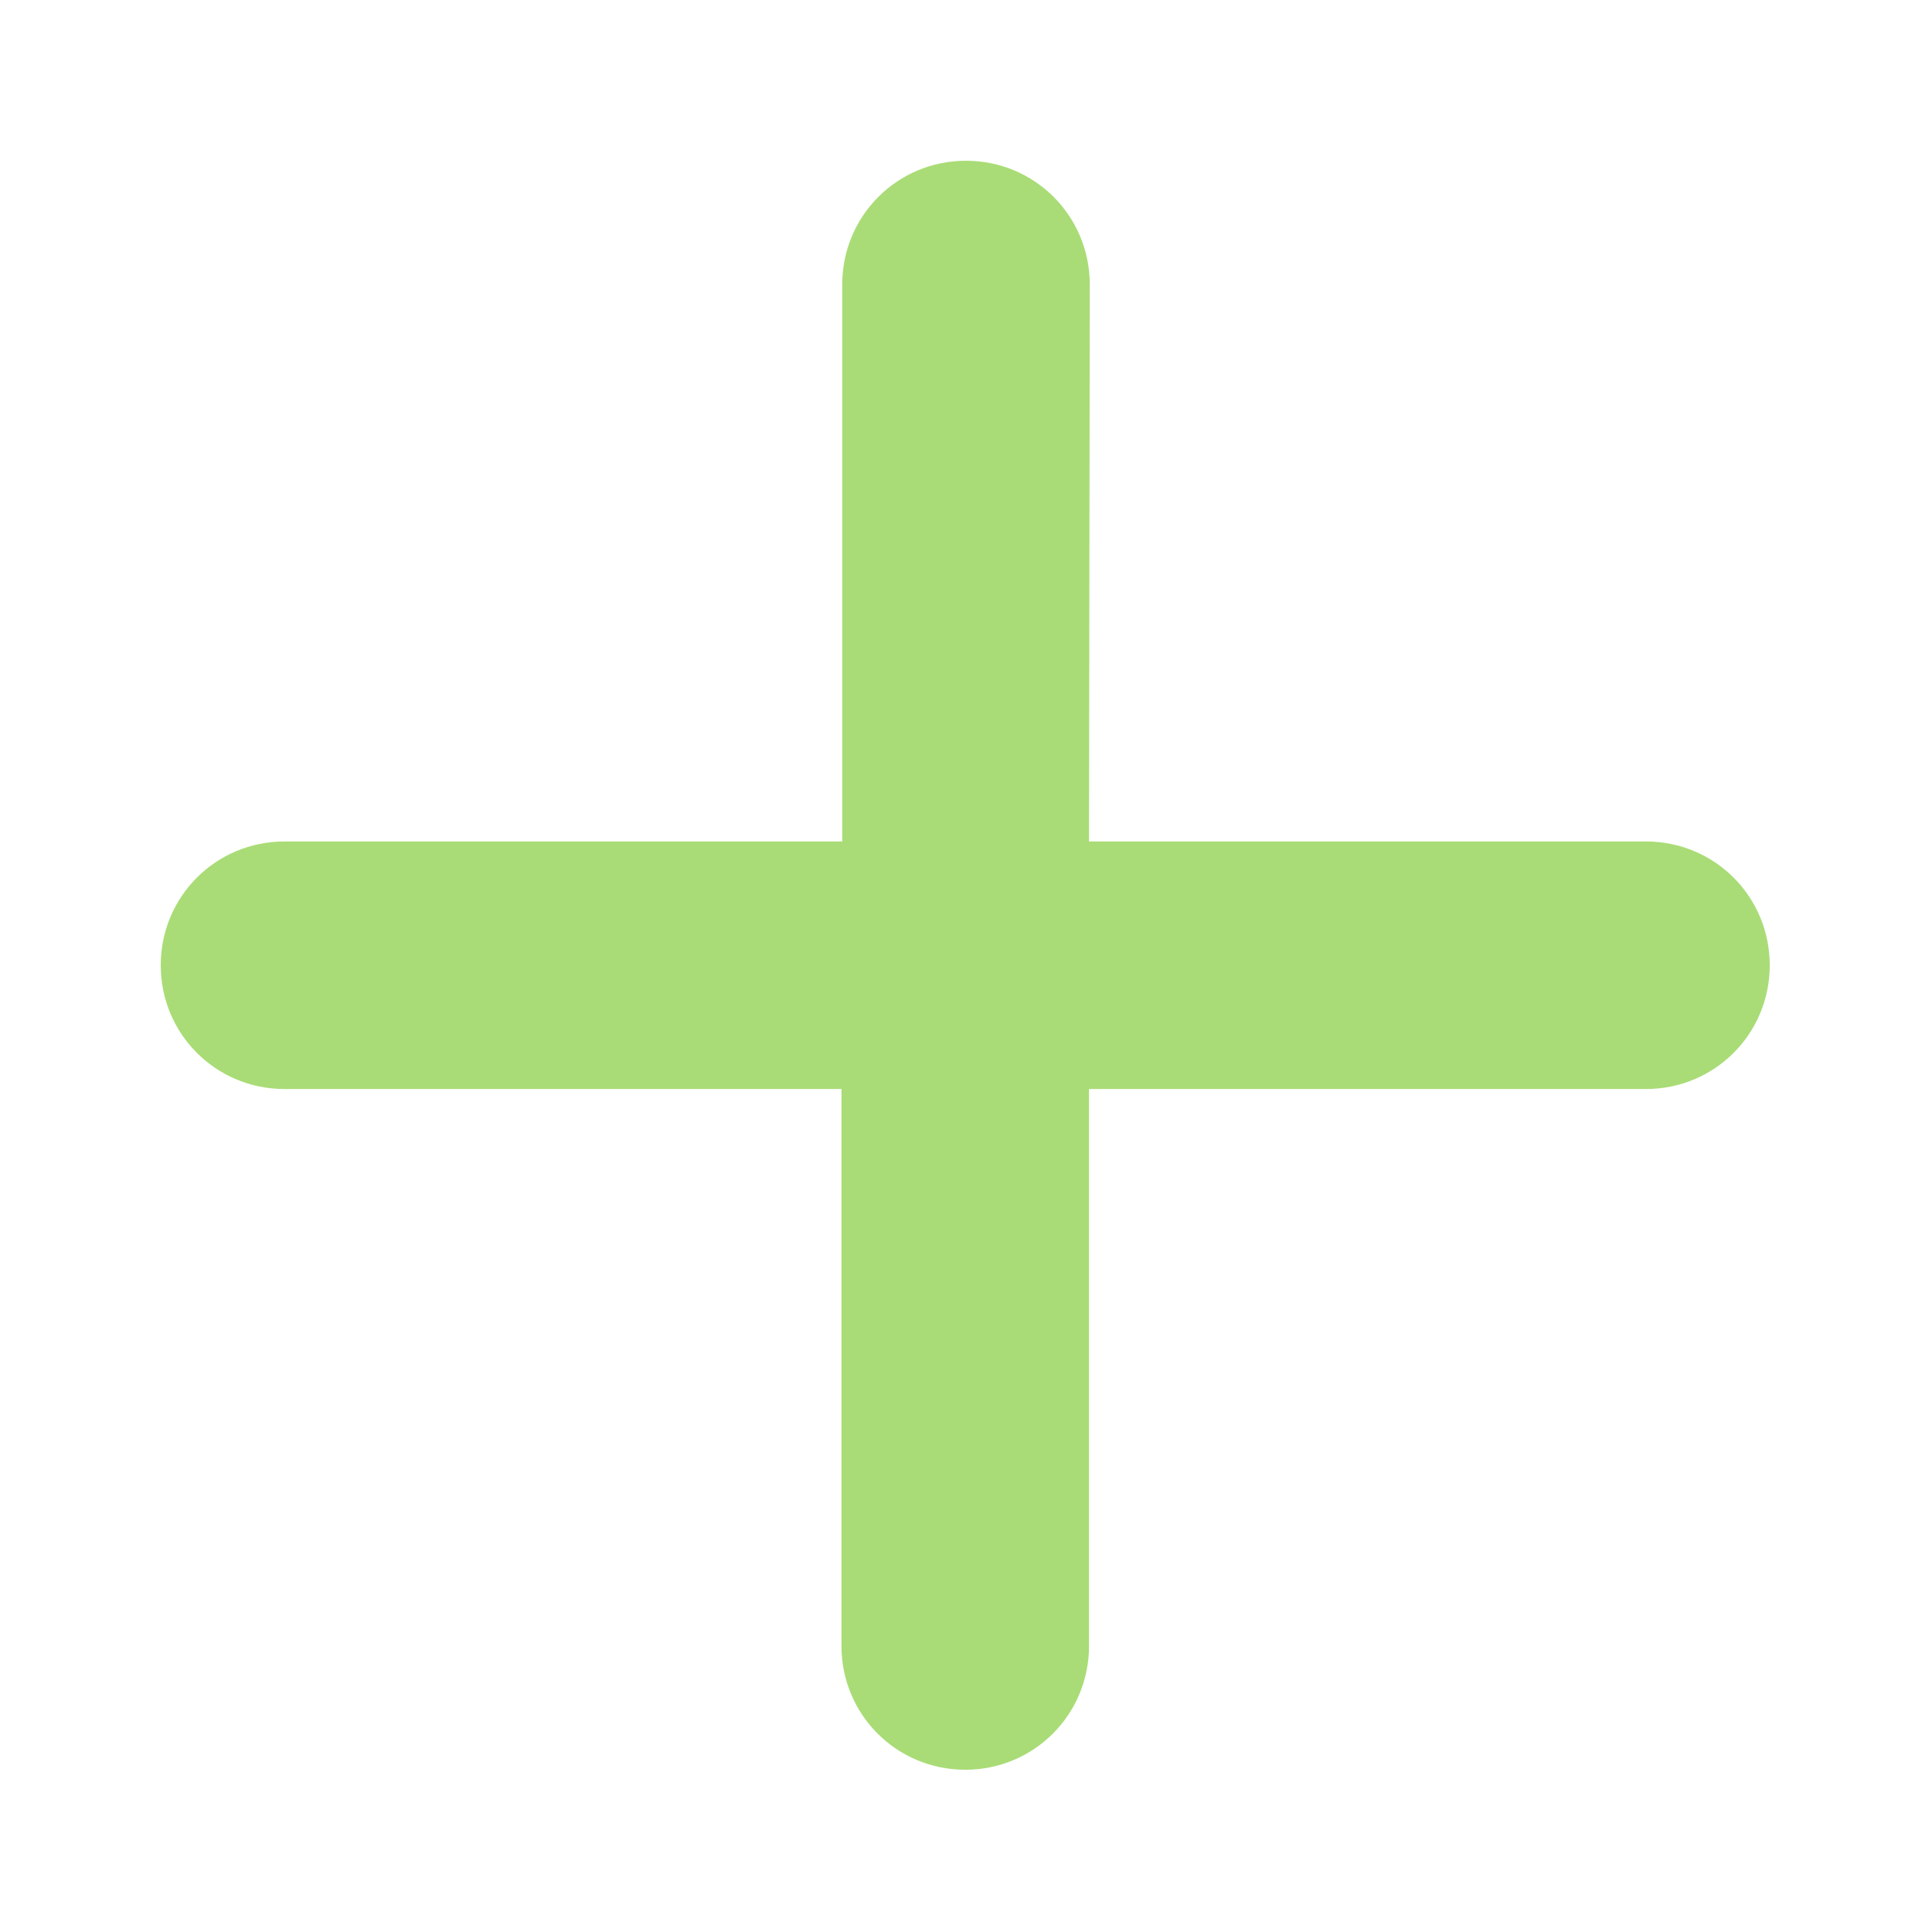
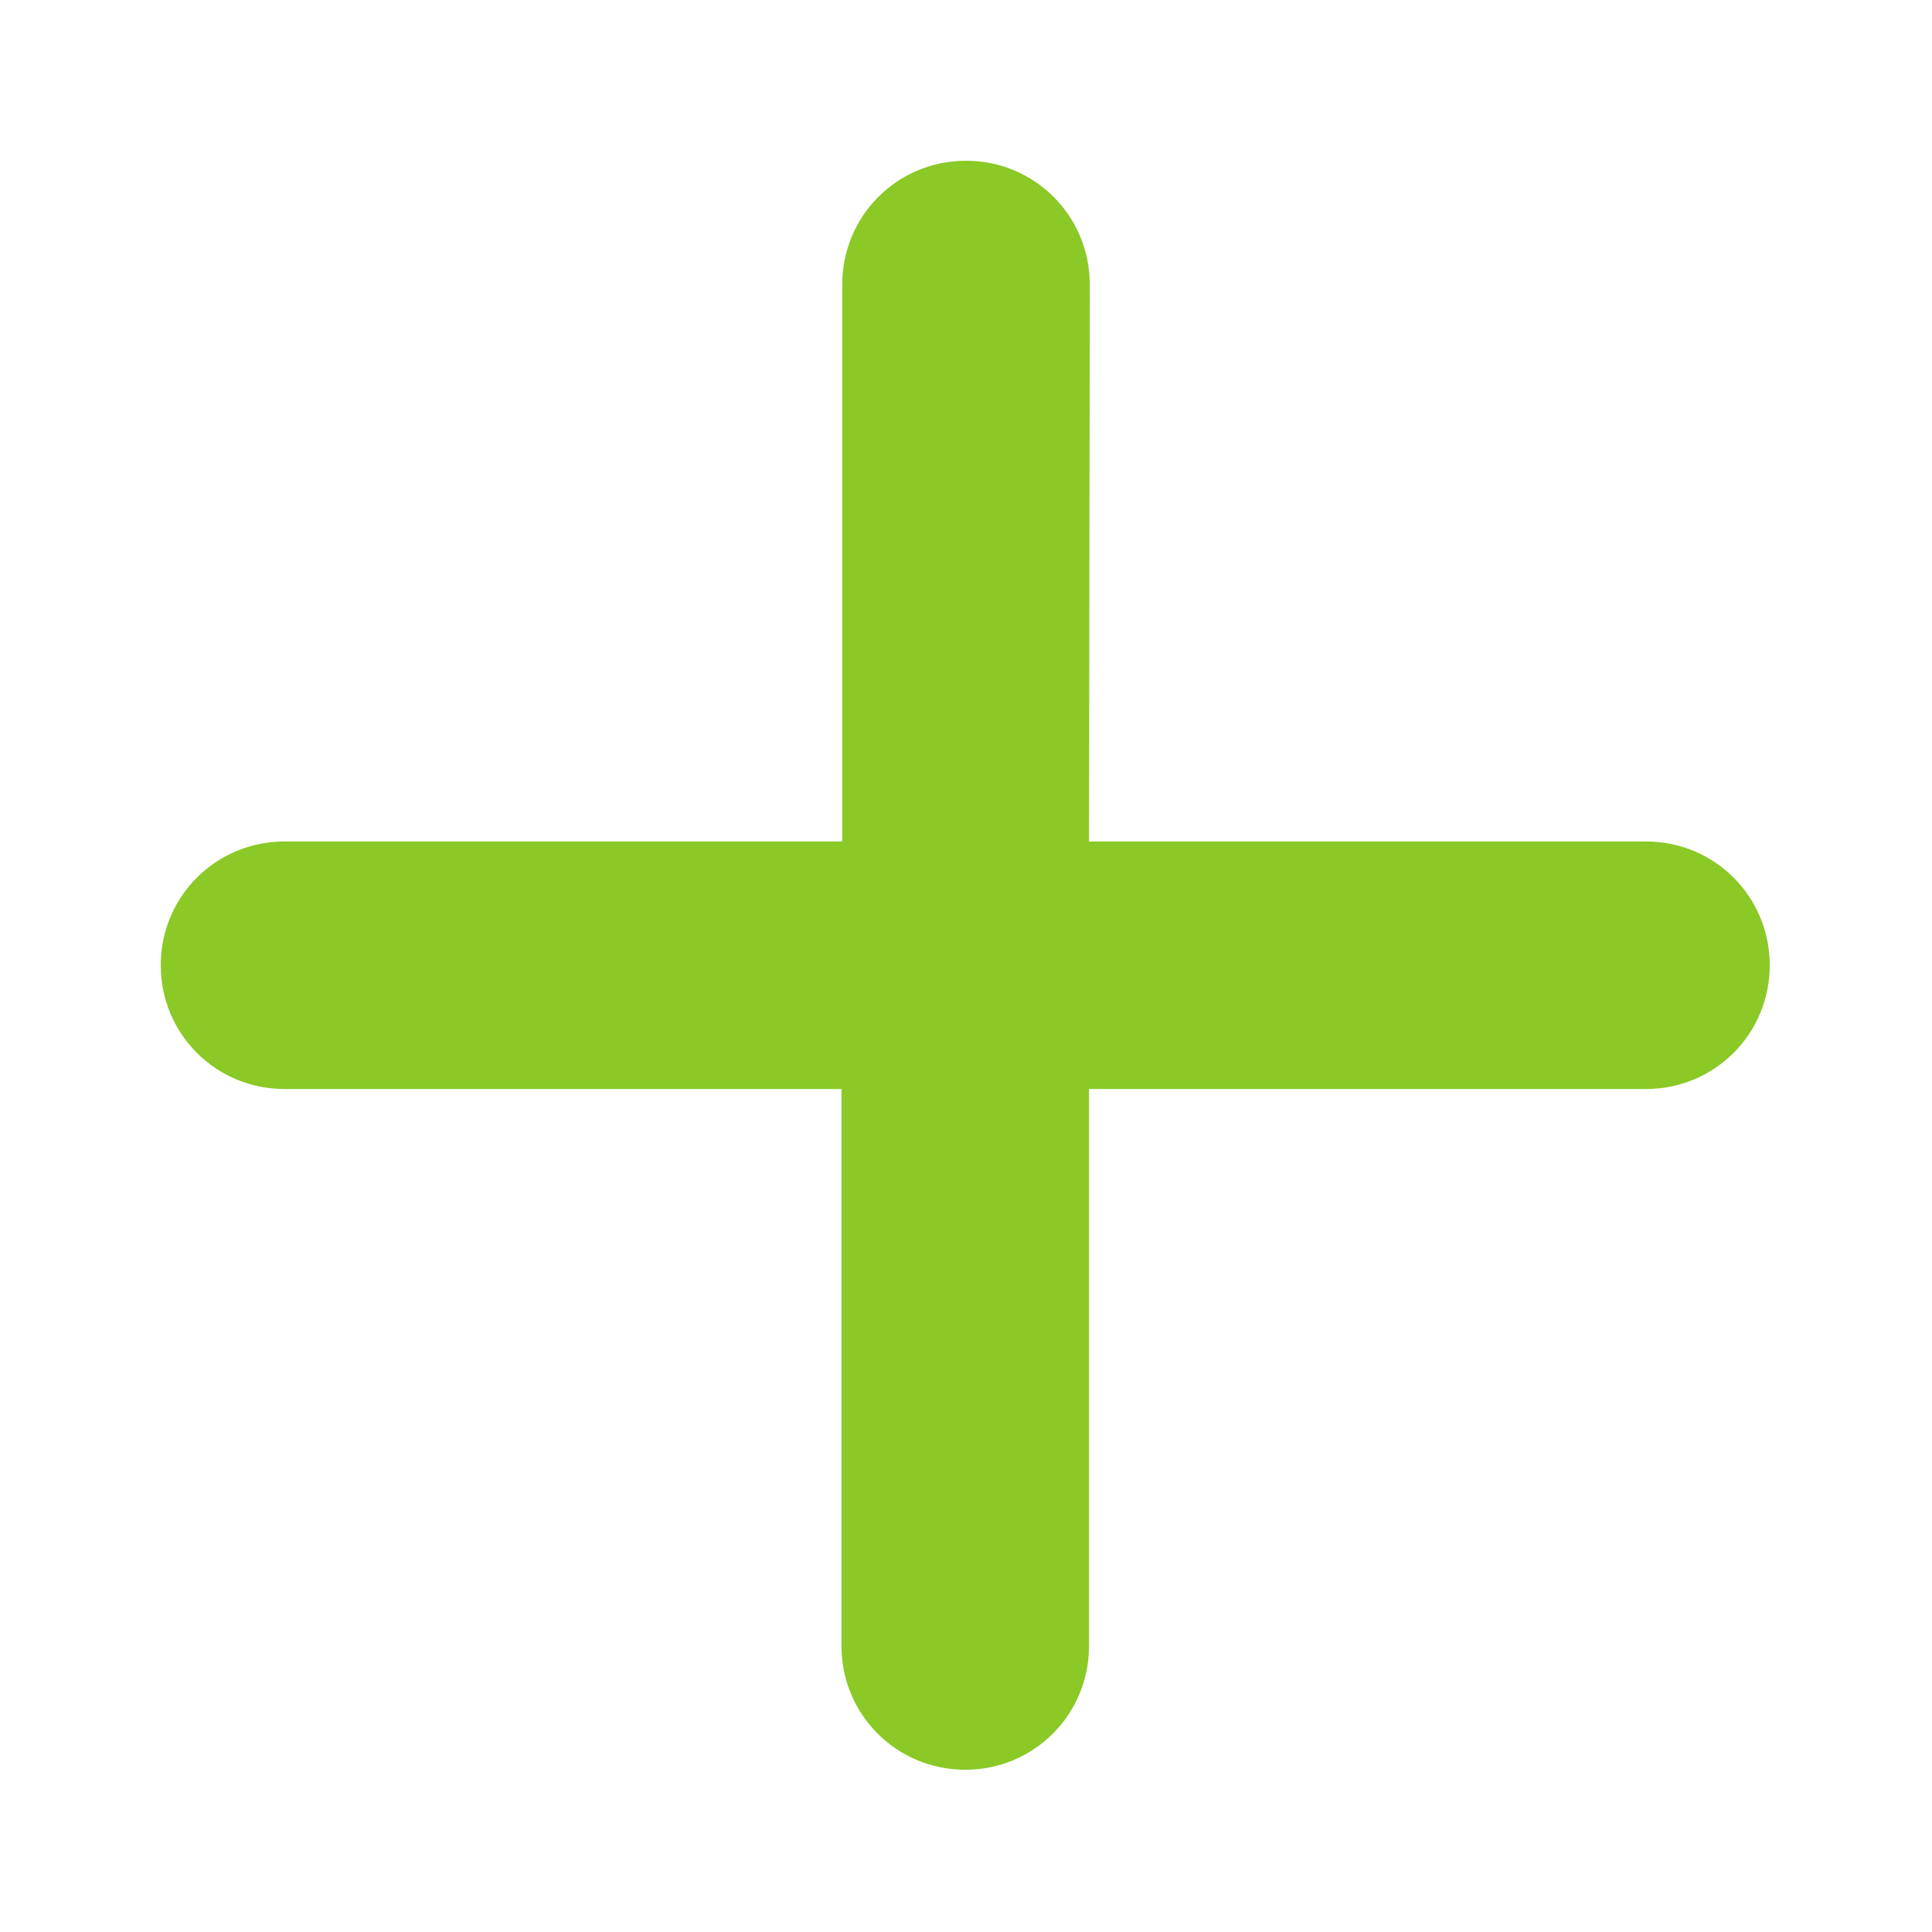
<svg xmlns="http://www.w3.org/2000/svg" version="1.1" id="Layer_1" x="0px" y="0px" viewBox="0 0 256 256" style="enable-background:new 0 0 256 256;" xml:space="preserve">
  <style type="text/css">
- 	.st0{fill:#A9DC76;}
+ 	.st0{fill:#8AC926;}
</style>
  <g id="svg3257">
</g>
  <g id="Layer_2_00000017487202340641687860000013550502543691281573_">
    <path class="st0" d="M144.4,37.7c0-9.1-7.3-16.4-16.4-16.4s-16.4,7.3-16.4,16.4v73.8H37.7c-9.1,0-16.4,7.3-16.4,16.4   s7.3,16.4,16.4,16.4h73.8v73.8c0,9.1,7.3,16.4,16.4,16.4s16.4-7.3,16.4-16.4v-73.8h73.8c9.1,0,16.4-7.3,16.4-16.4   s-7.3-16.4-16.4-16.4h-73.8L144.4,37.7L144.4,37.7z" />
  </g>
</svg>
